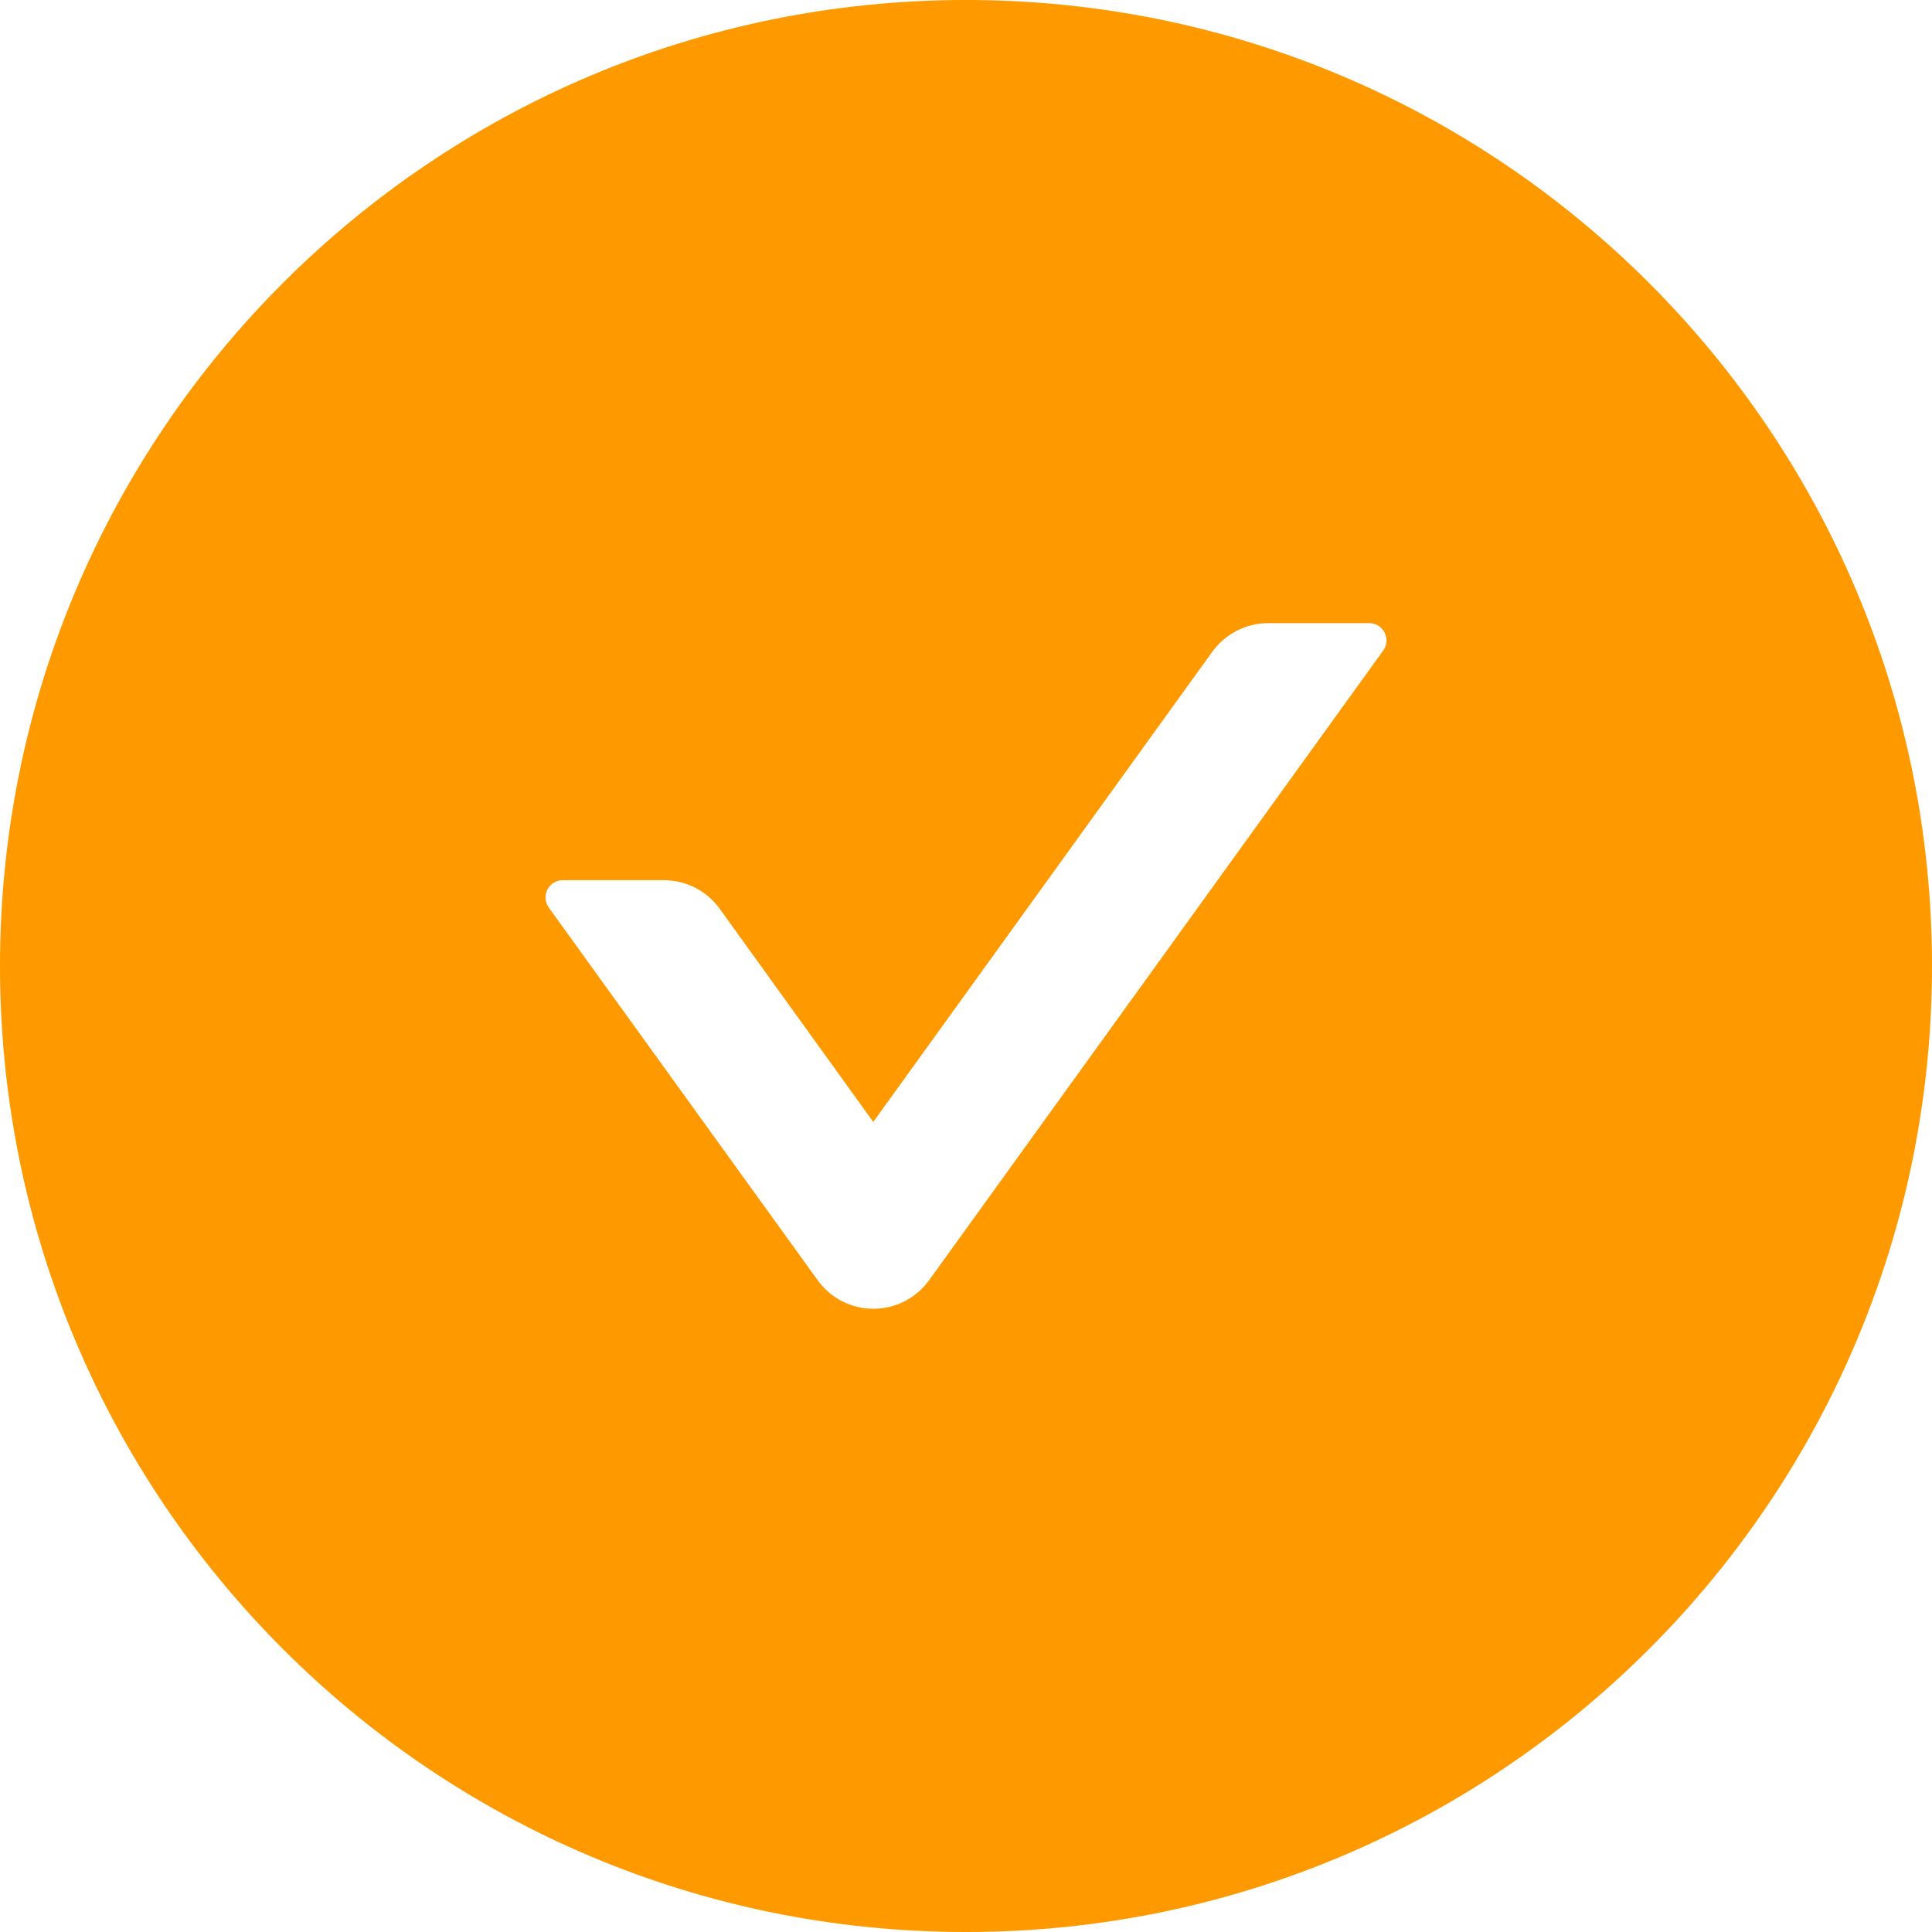
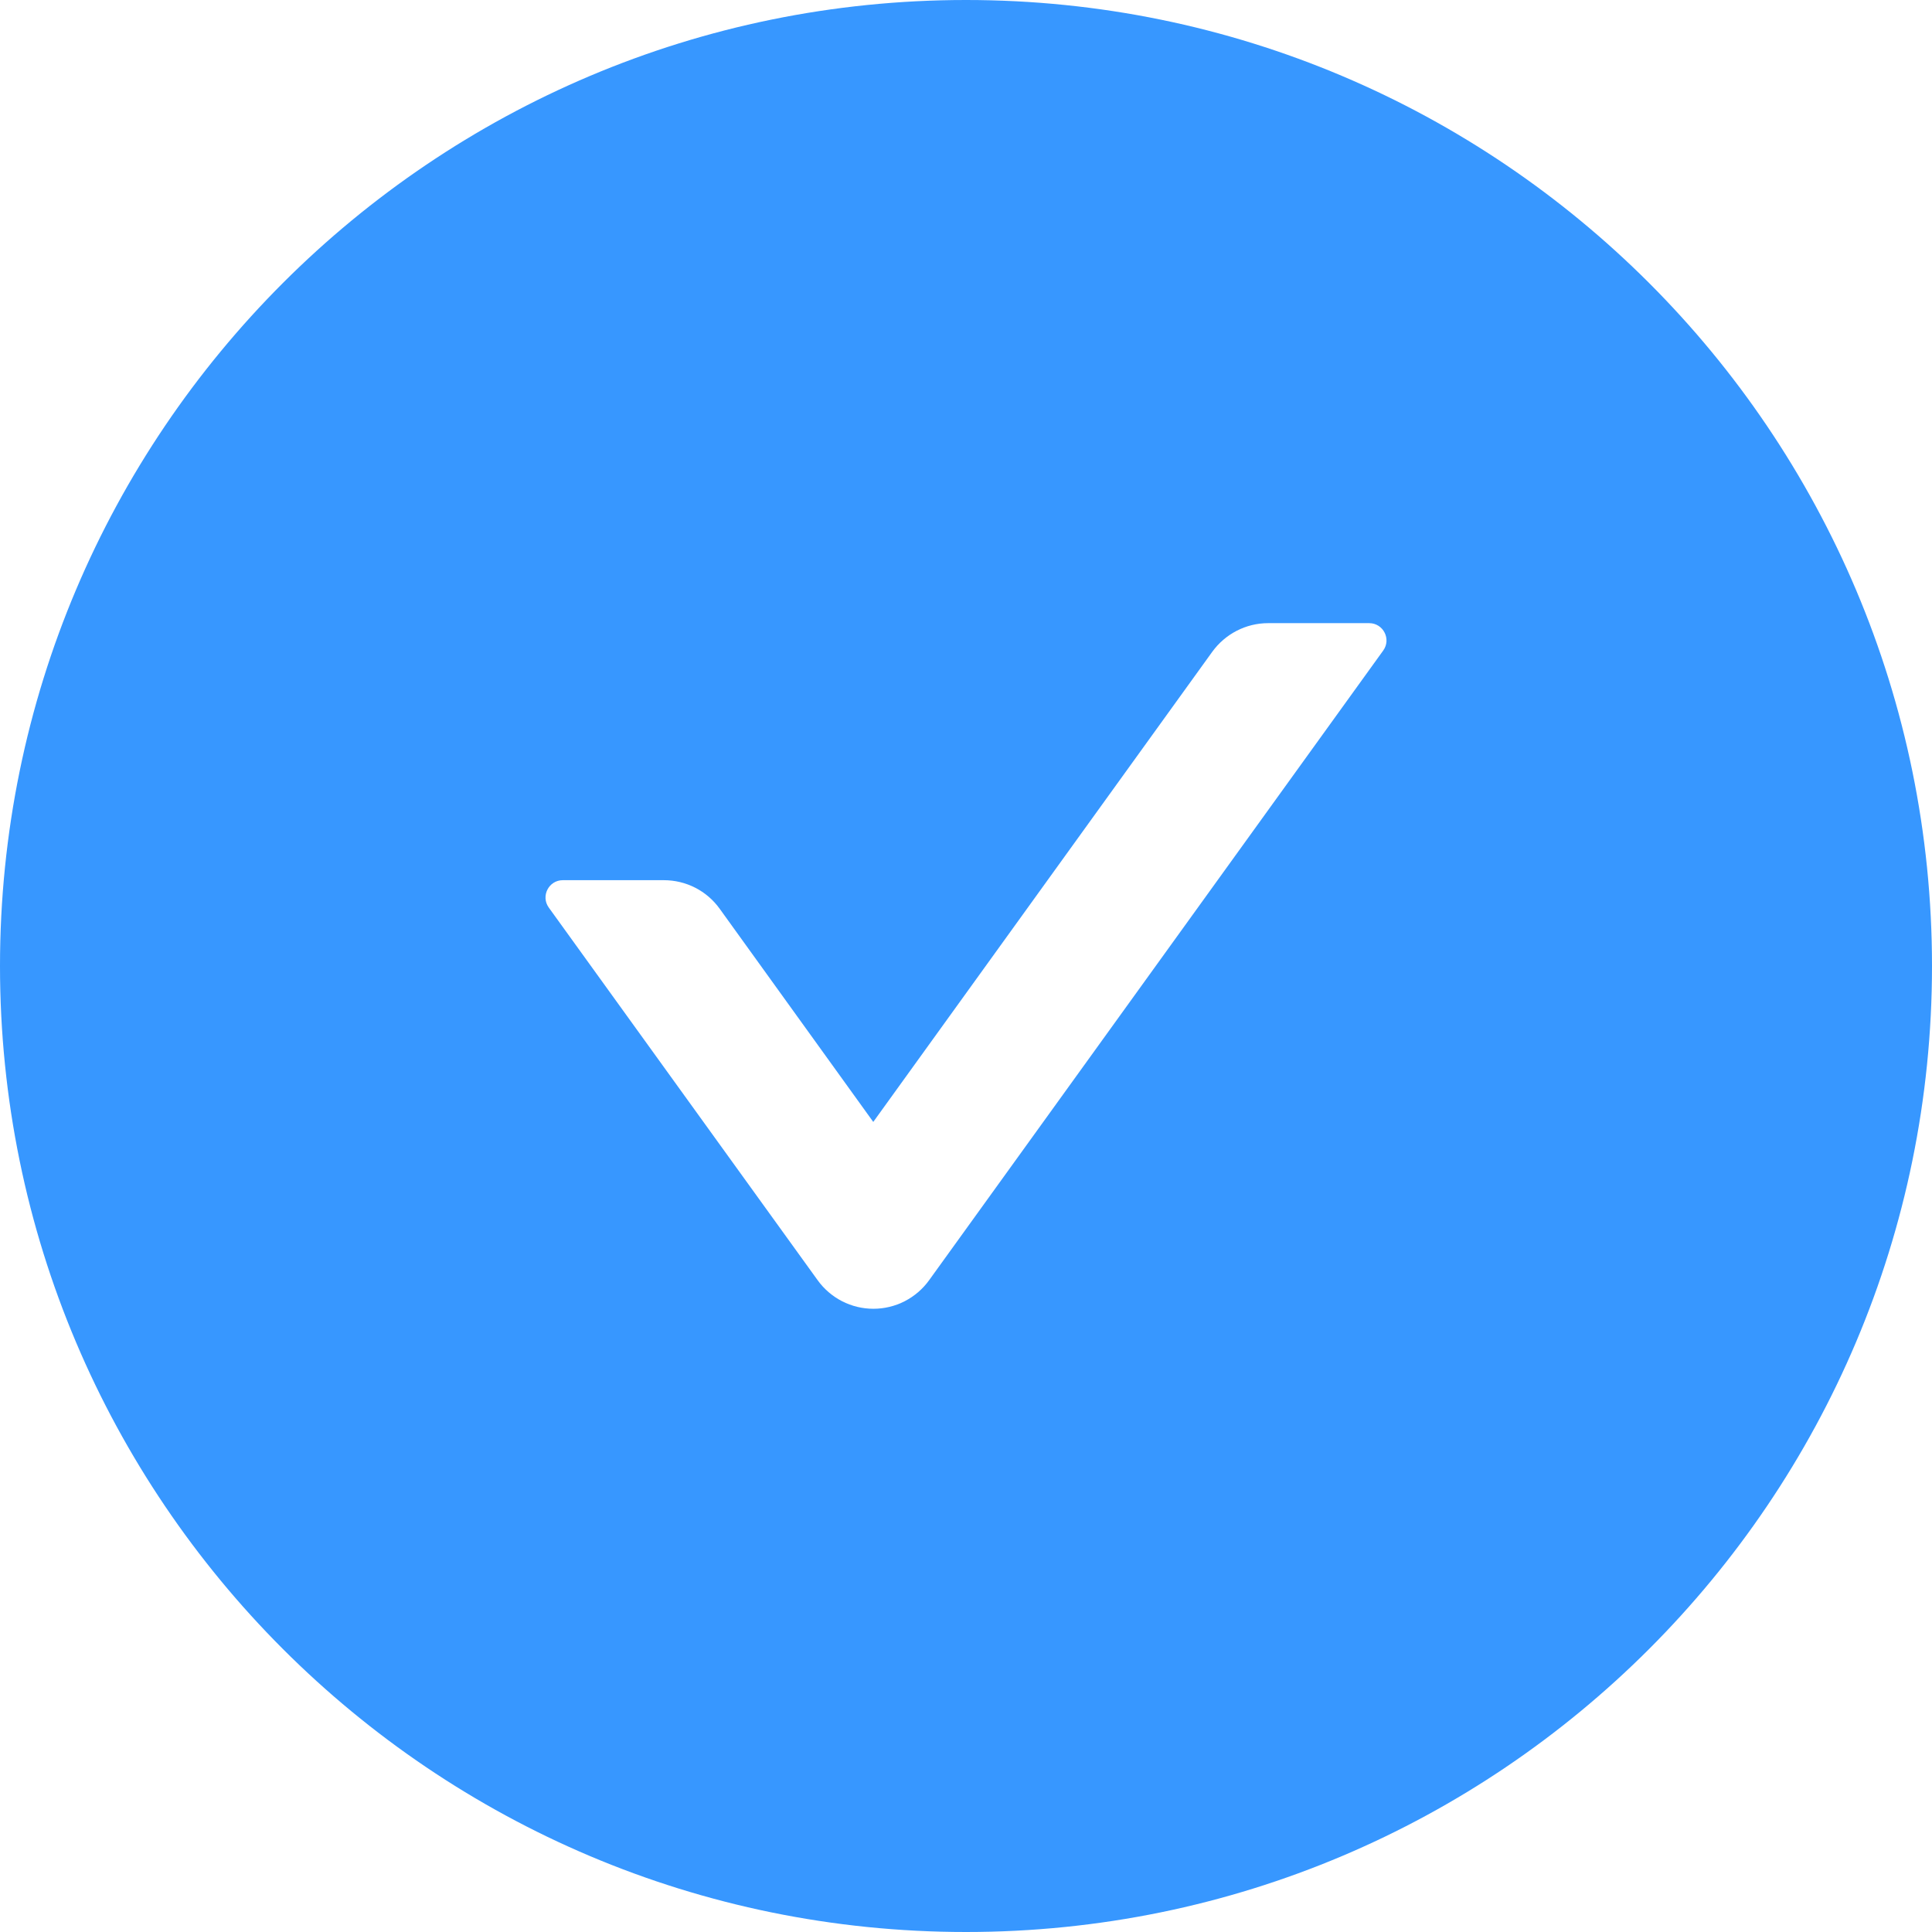
<svg xmlns="http://www.w3.org/2000/svg" width="24" height="24" viewBox="0 0 24 24" fill="none">
-   <path d="M12 0C5.373 0 0 5.373 0 12C0 18.627 5.373 24 12 24C18.627 24 24 18.627 24 12C24 5.373 18.627 0 12 0ZM17.183 8.081L11.542 15.903C11.463 16.013 11.359 16.102 11.239 16.164C11.118 16.226 10.985 16.258 10.85 16.258C10.714 16.258 10.581 16.226 10.46 16.164C10.34 16.102 10.236 16.013 10.157 15.903L6.817 11.274C6.715 11.132 6.817 10.934 6.991 10.934H8.247C8.521 10.934 8.78 11.065 8.941 11.29L10.848 13.937L15.059 8.097C15.22 7.875 15.477 7.741 15.753 7.741H17.009C17.183 7.741 17.285 7.939 17.183 8.081Z" fill="#FF9900" />
+   <path d="M12 0C5.373 0 0 5.373 0 12C0 18.627 5.373 24 12 24C18.627 24 24 18.627 24 12C24 5.373 18.627 0 12 0ZM17.183 8.081L11.542 15.903C11.463 16.013 11.359 16.102 11.239 16.164C11.118 16.226 10.985 16.258 10.85 16.258C10.714 16.258 10.581 16.226 10.46 16.164C10.34 16.102 10.236 16.013 10.157 15.903L6.817 11.274C6.715 11.132 6.817 10.934 6.991 10.934H8.247C8.521 10.934 8.78 11.065 8.941 11.29L10.848 13.937L15.059 8.097C15.22 7.875 15.477 7.741 15.753 7.741H17.009C17.183 7.741 17.285 7.939 17.183 8.081Z" fill="#3797FF" />
</svg>
